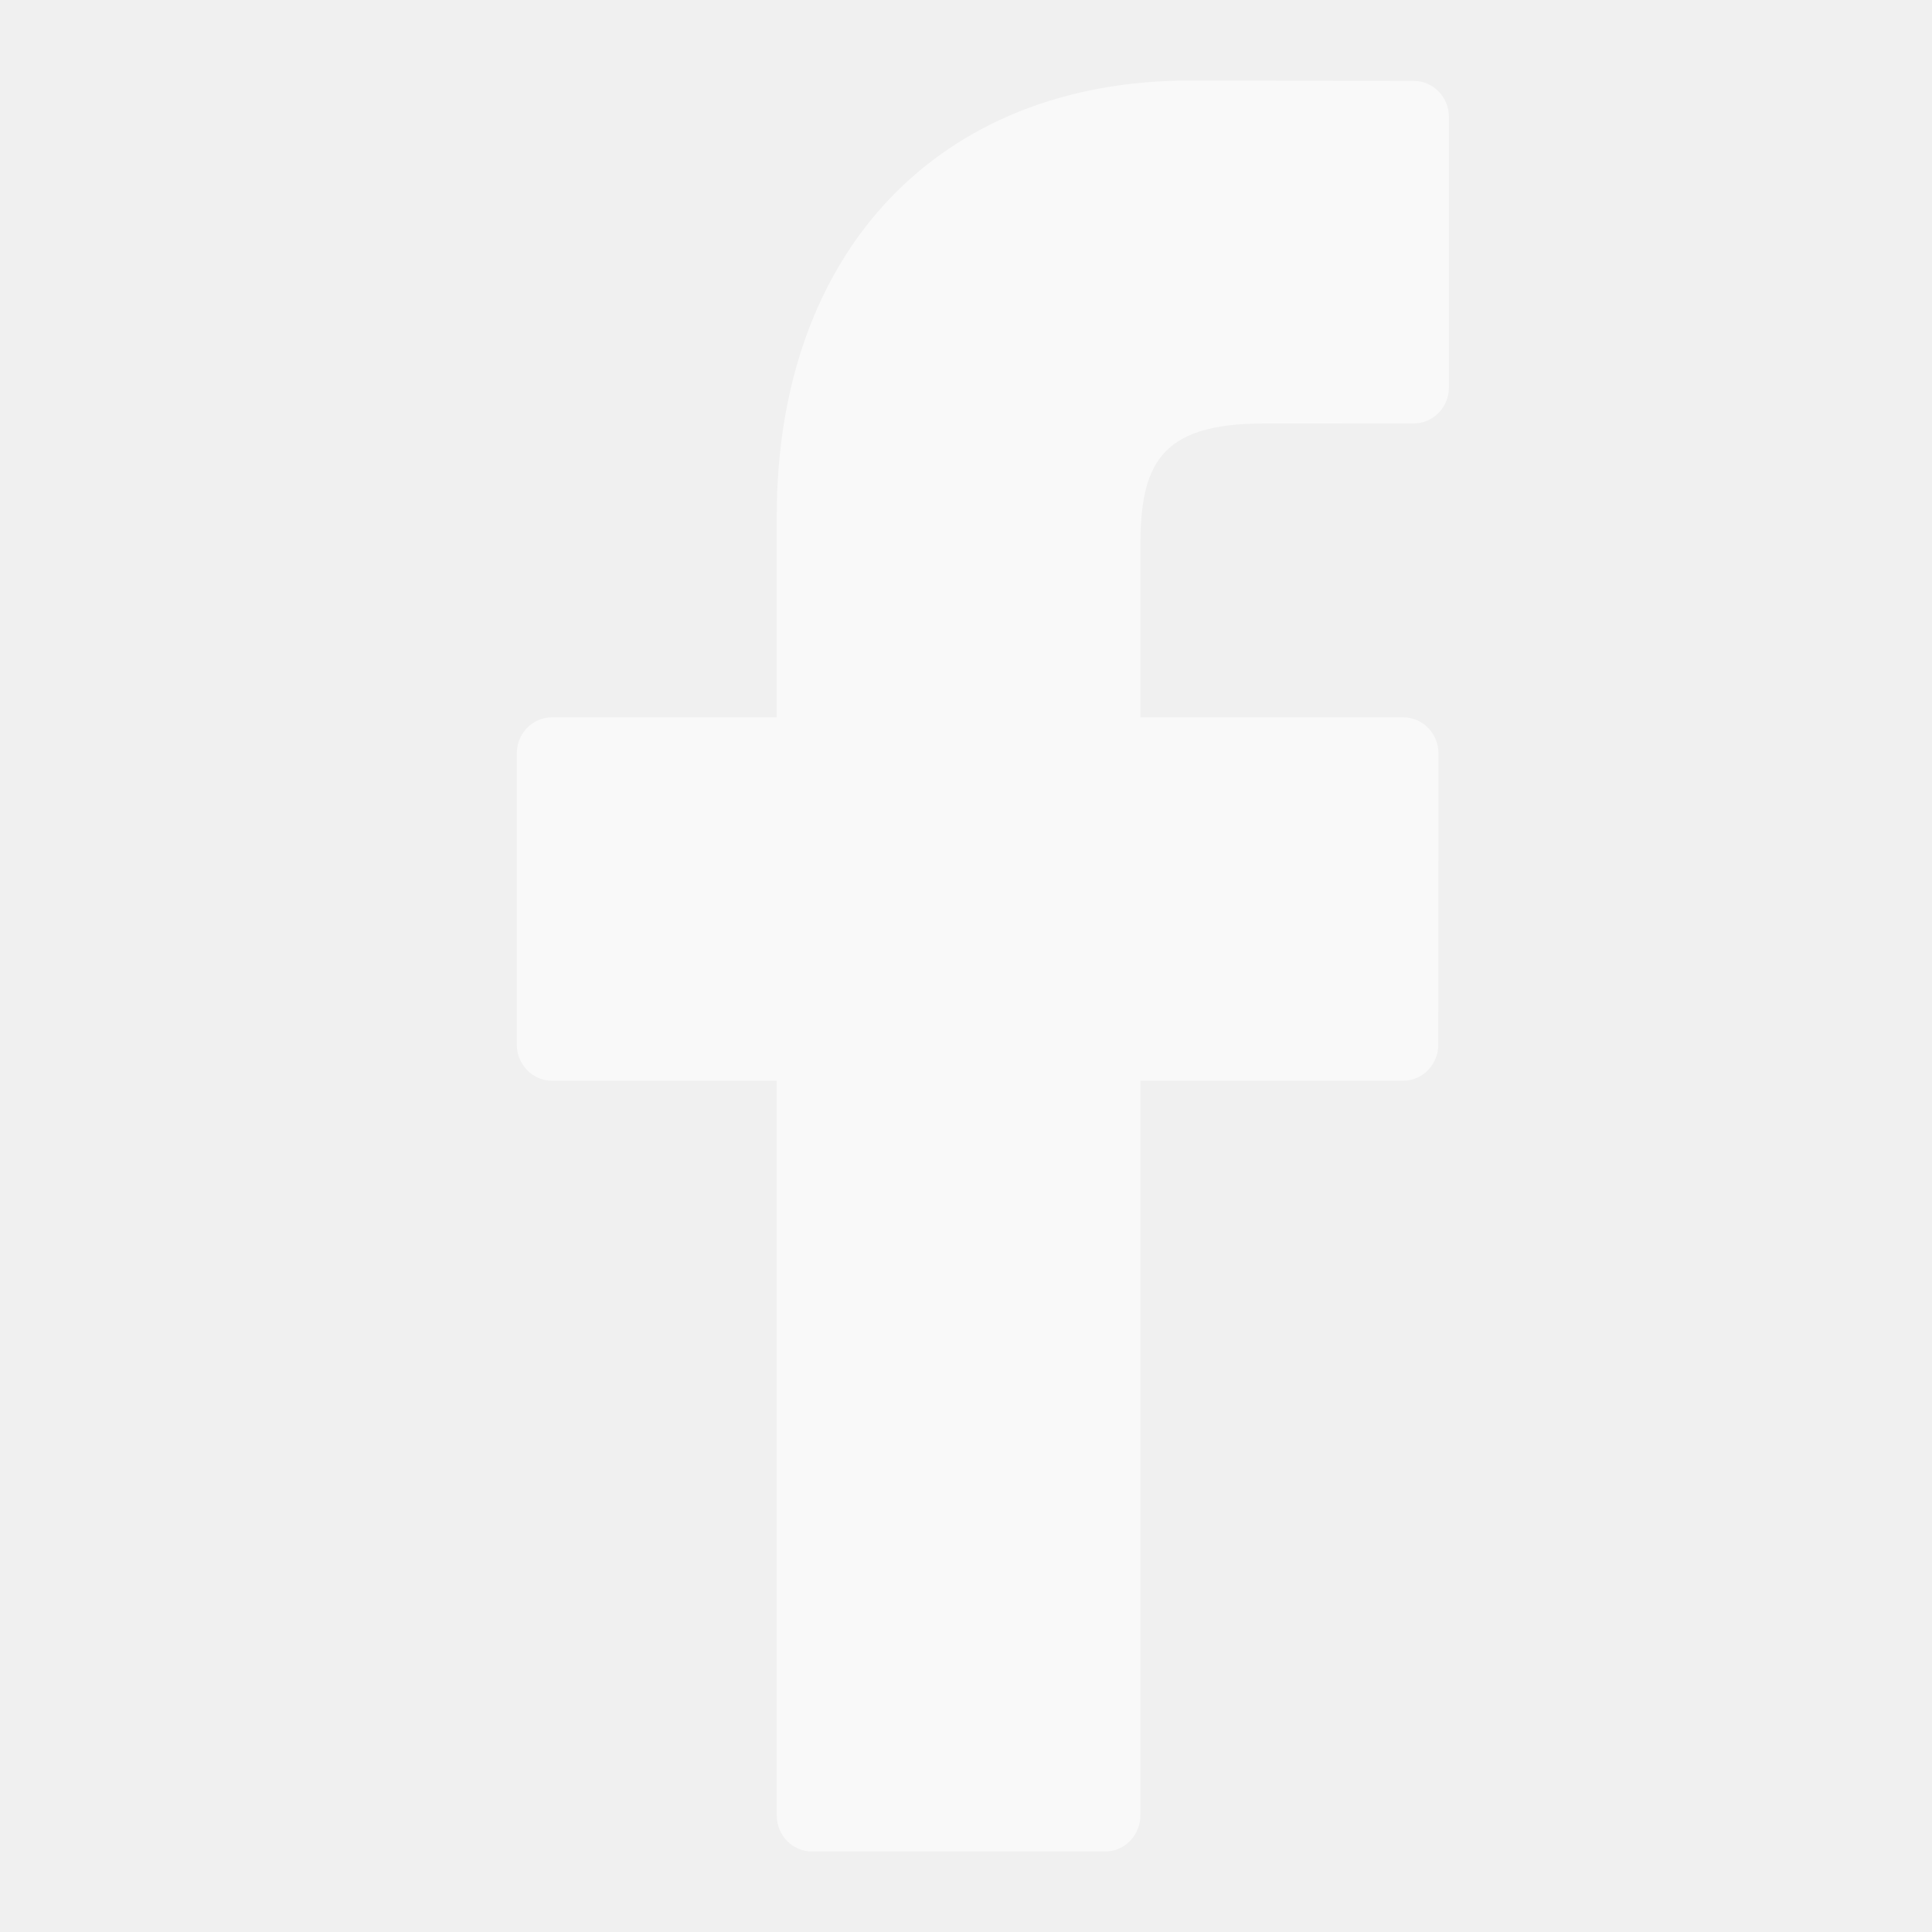
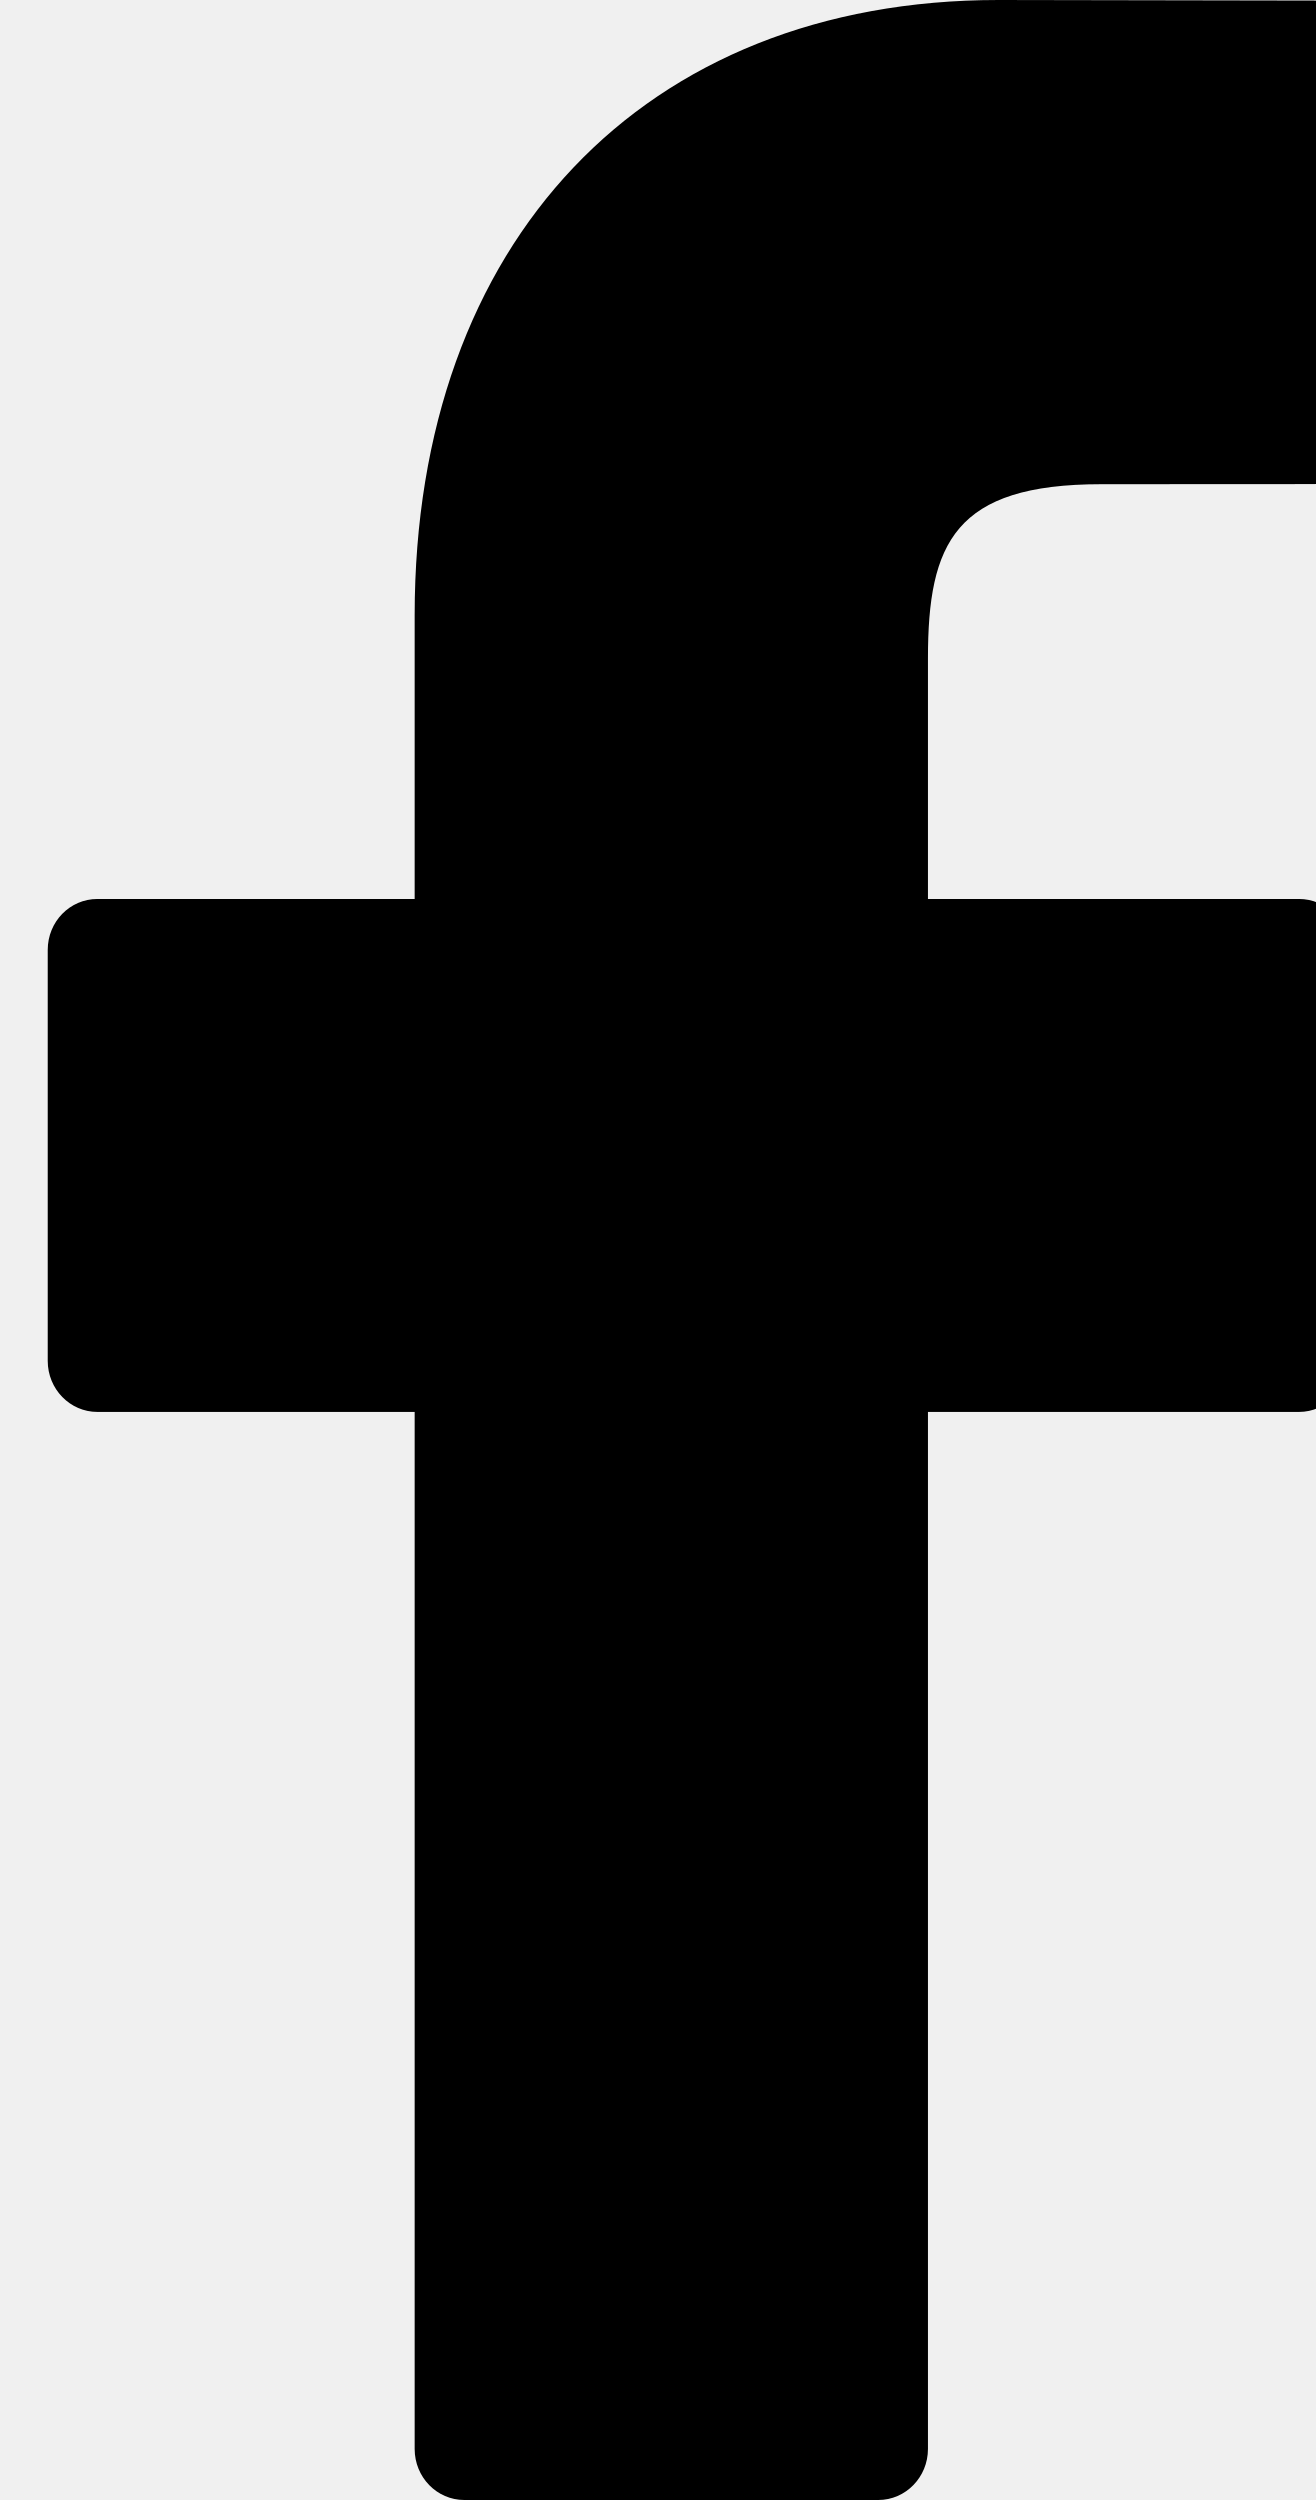
- <svg xmlns="http://www.w3.org/2000/svg" width="24" height="24" viewBox="0 0 24 24" fill="none">
-   <g opacity="0.6">
-     <path d="M17.563 1.005L14.786 1C11.665 1 9.649 3.125 9.649 6.414V8.911H6.857C6.615 8.911 6.42 9.111 6.42 9.359V12.976C6.42 13.224 6.616 13.425 6.857 13.425H9.649V22.551C9.649 22.799 9.844 23 10.086 23H13.729C13.97 23 14.166 22.799 14.166 22.551V13.425H17.431C17.672 13.425 17.867 13.224 17.867 12.976L17.869 9.359C17.869 9.24 17.823 9.126 17.741 9.042C17.659 8.958 17.548 8.911 17.432 8.911H14.166V6.794C14.166 5.777 14.402 5.261 15.691 5.261L17.562 5.26C17.803 5.26 17.999 5.059 17.999 4.812V1.453C17.999 1.206 17.804 1.005 17.563 1.005Z" fill="white" />
-   </g>
+ <svg xmlns="http://www.w3.org/2000/svg">
+   <path d="M11.563 0.005L8.786 0C5.665 0 3.649 2.125 3.649 5.414V7.911H0.857C0.615 7.911 0.42 8.111 0.42 8.359V11.976C0.42 12.224 0.616 12.425 0.857 12.425H3.649V21.551C3.649 21.799 3.844 22 4.086 22H7.729C7.97 22 8.166 21.799 8.166 21.551V12.425H11.431C11.672 12.425 11.867 12.224 11.867 11.976L11.869 8.359C11.869 8.24 11.823 8.126 11.741 8.042C11.659 7.958 11.548 7.911 11.432 7.911H8.166V5.794C8.166 4.777 8.402 4.261 9.691 4.261L11.562 4.26C11.803 4.26 11.999 4.059 11.999 3.812V0.453C11.999 0.206 11.804 0.005 11.563 0.005Z" />
</svg>
